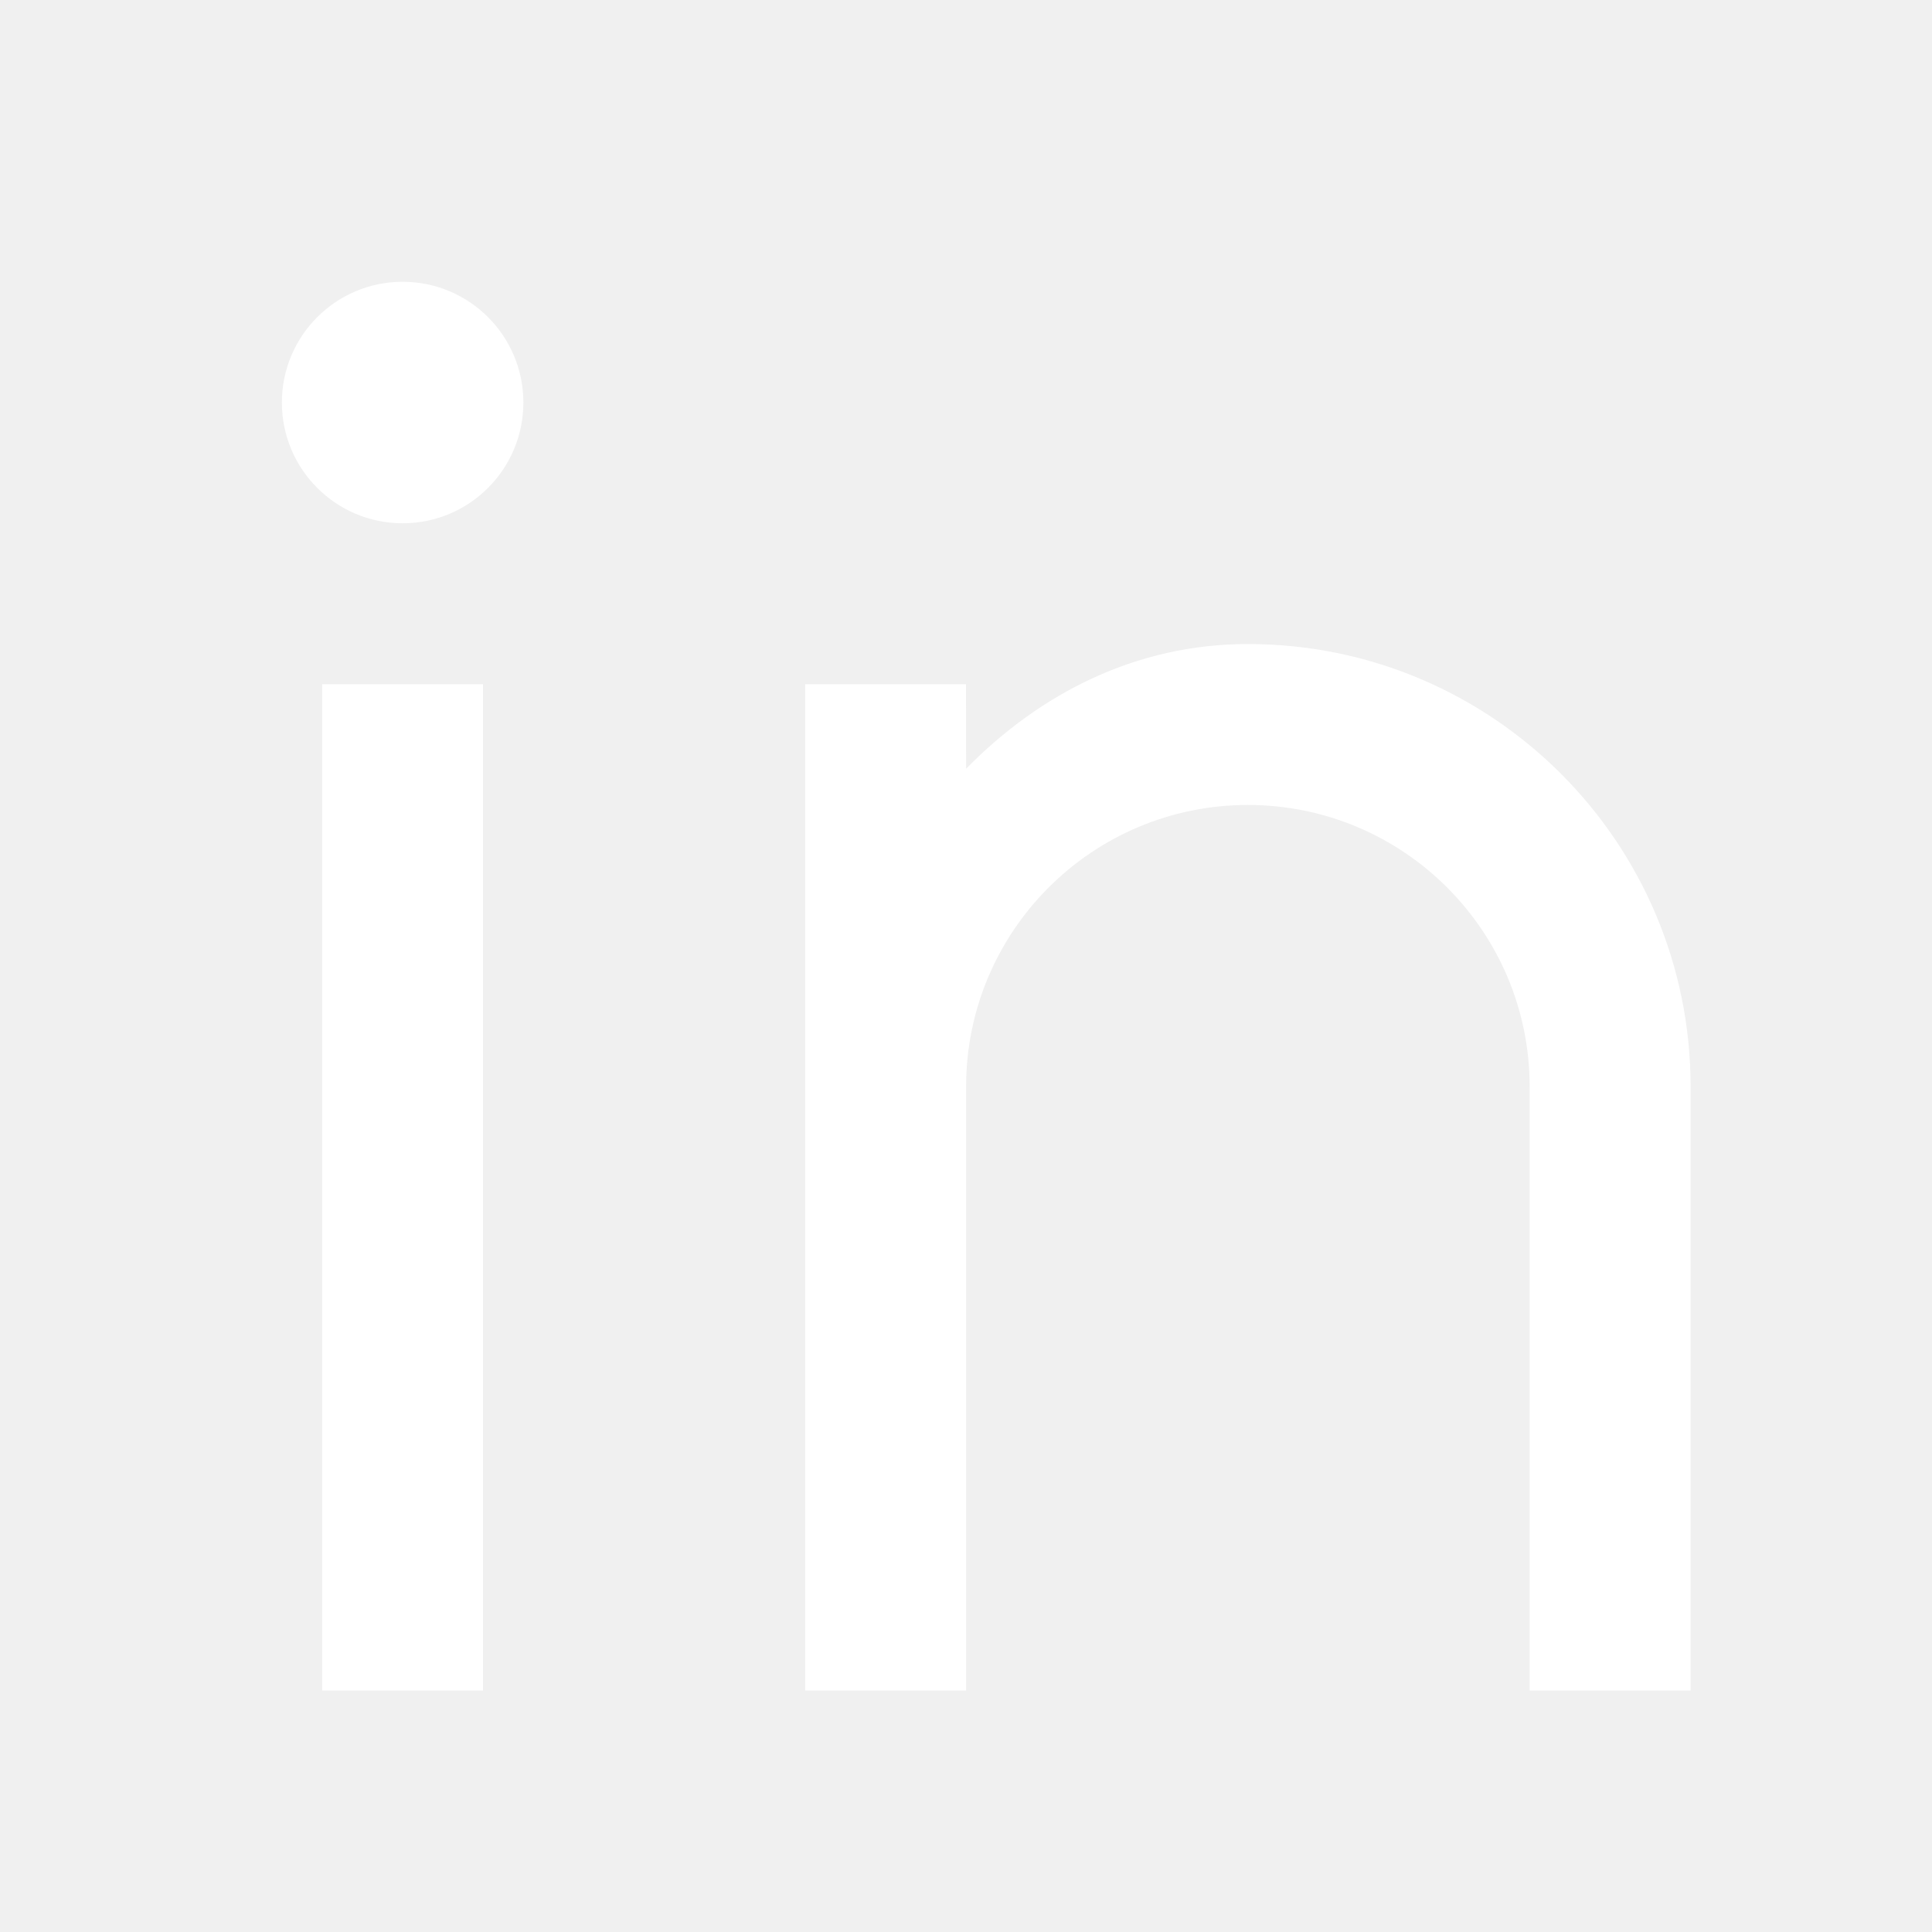
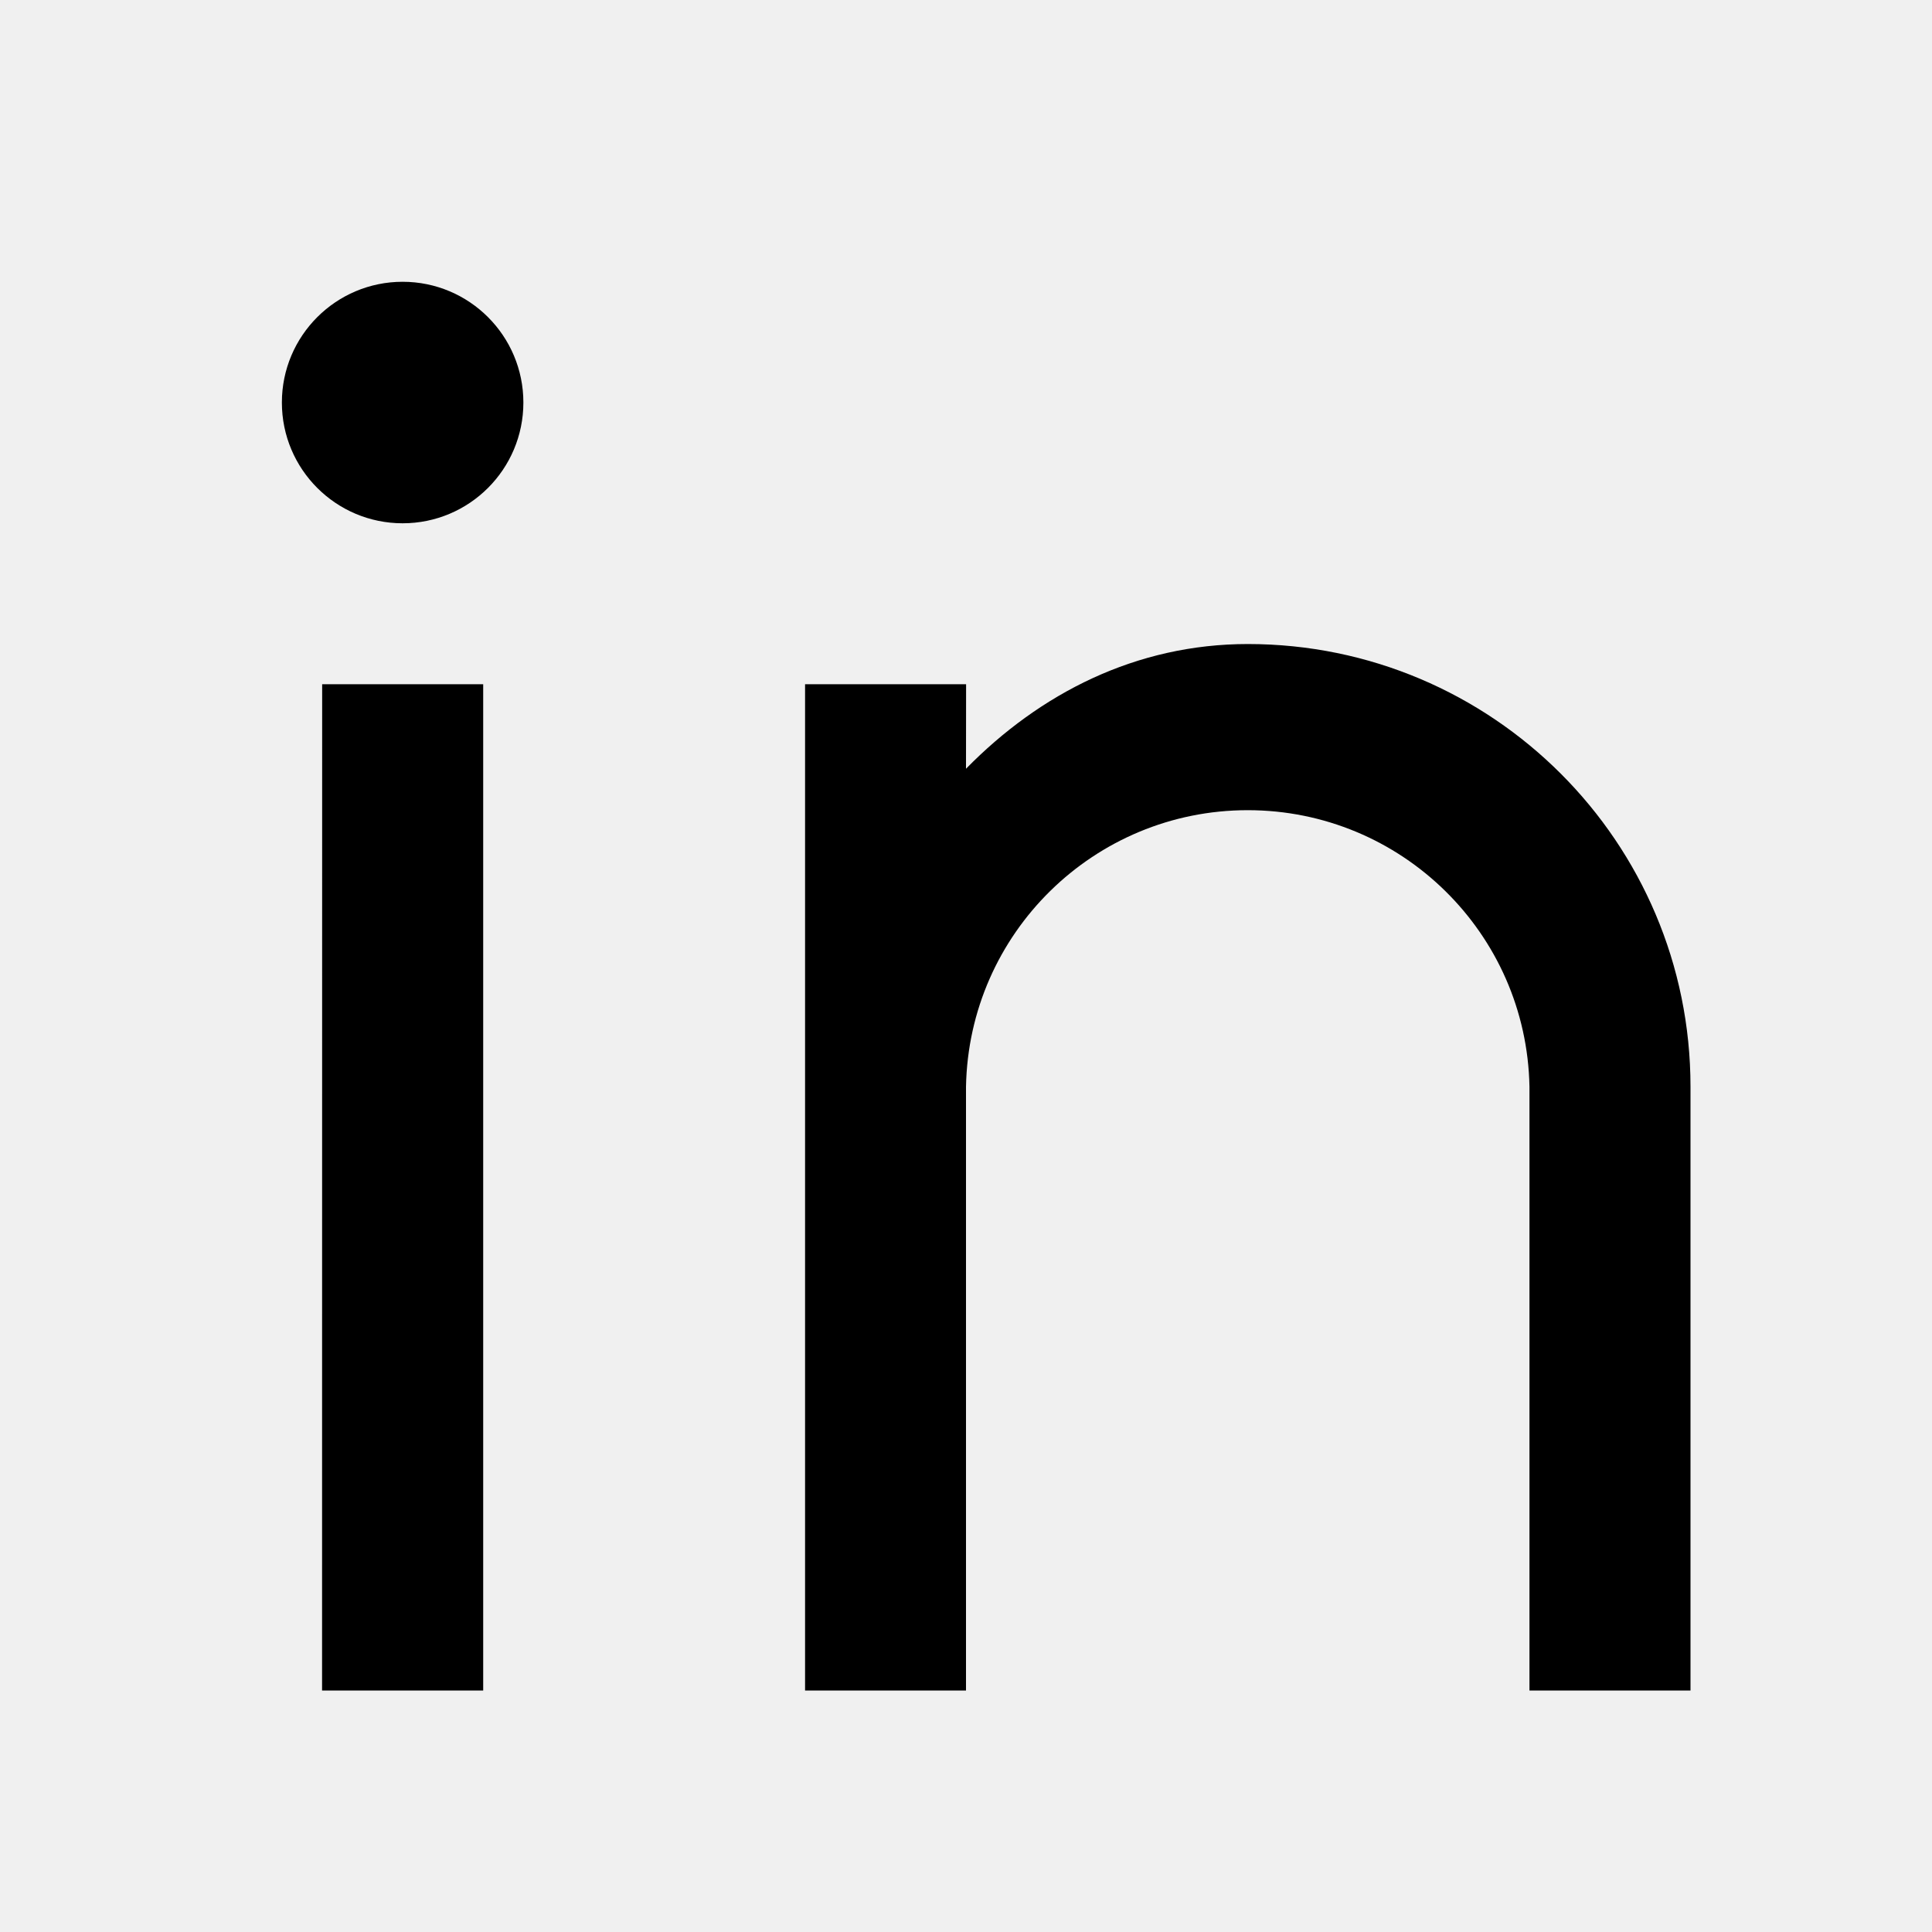
- <svg xmlns="http://www.w3.org/2000/svg" width="20" height="20" fill="none">
-   <path fill="#fff" d="M10.001 7.958c.765-.78 1.76-1.291 2.917-1.291a4.583 4.583 0 0 1 4.583 4.583v6.25h-1.666v-6.25a2.917 2.917 0 0 0-5.834 0v6.25H8.335V7.083H10zM4.168 5.417a1.25 1.25 0 1 1 0-2.5 1.25 1.25 0 0 1 0 2.5m-.833 1.666H5V17.5H3.335z" />
+ <svg xmlns="http://www.w3.org/2000/svg" width="512" height="512" fill="none" viewBox="0 0 20 20">
+   <path fill="currentColor" d="M10 7.958c.765-.78 1.76-1.291 2.918-1.291A4.583 4.583 0 0 1 17.5 11.25v6.25h-1.667v-6.25a2.917 2.917 0 0 0-5.833 0v6.25H8.334V7.083h1.667zM4.168 5.417a1.25 1.25 0 1 1 0-2.5 1.25 1.25 0 0 1 0 2.5m-.833 1.666h1.667V17.5H3.334z" />
</svg>
